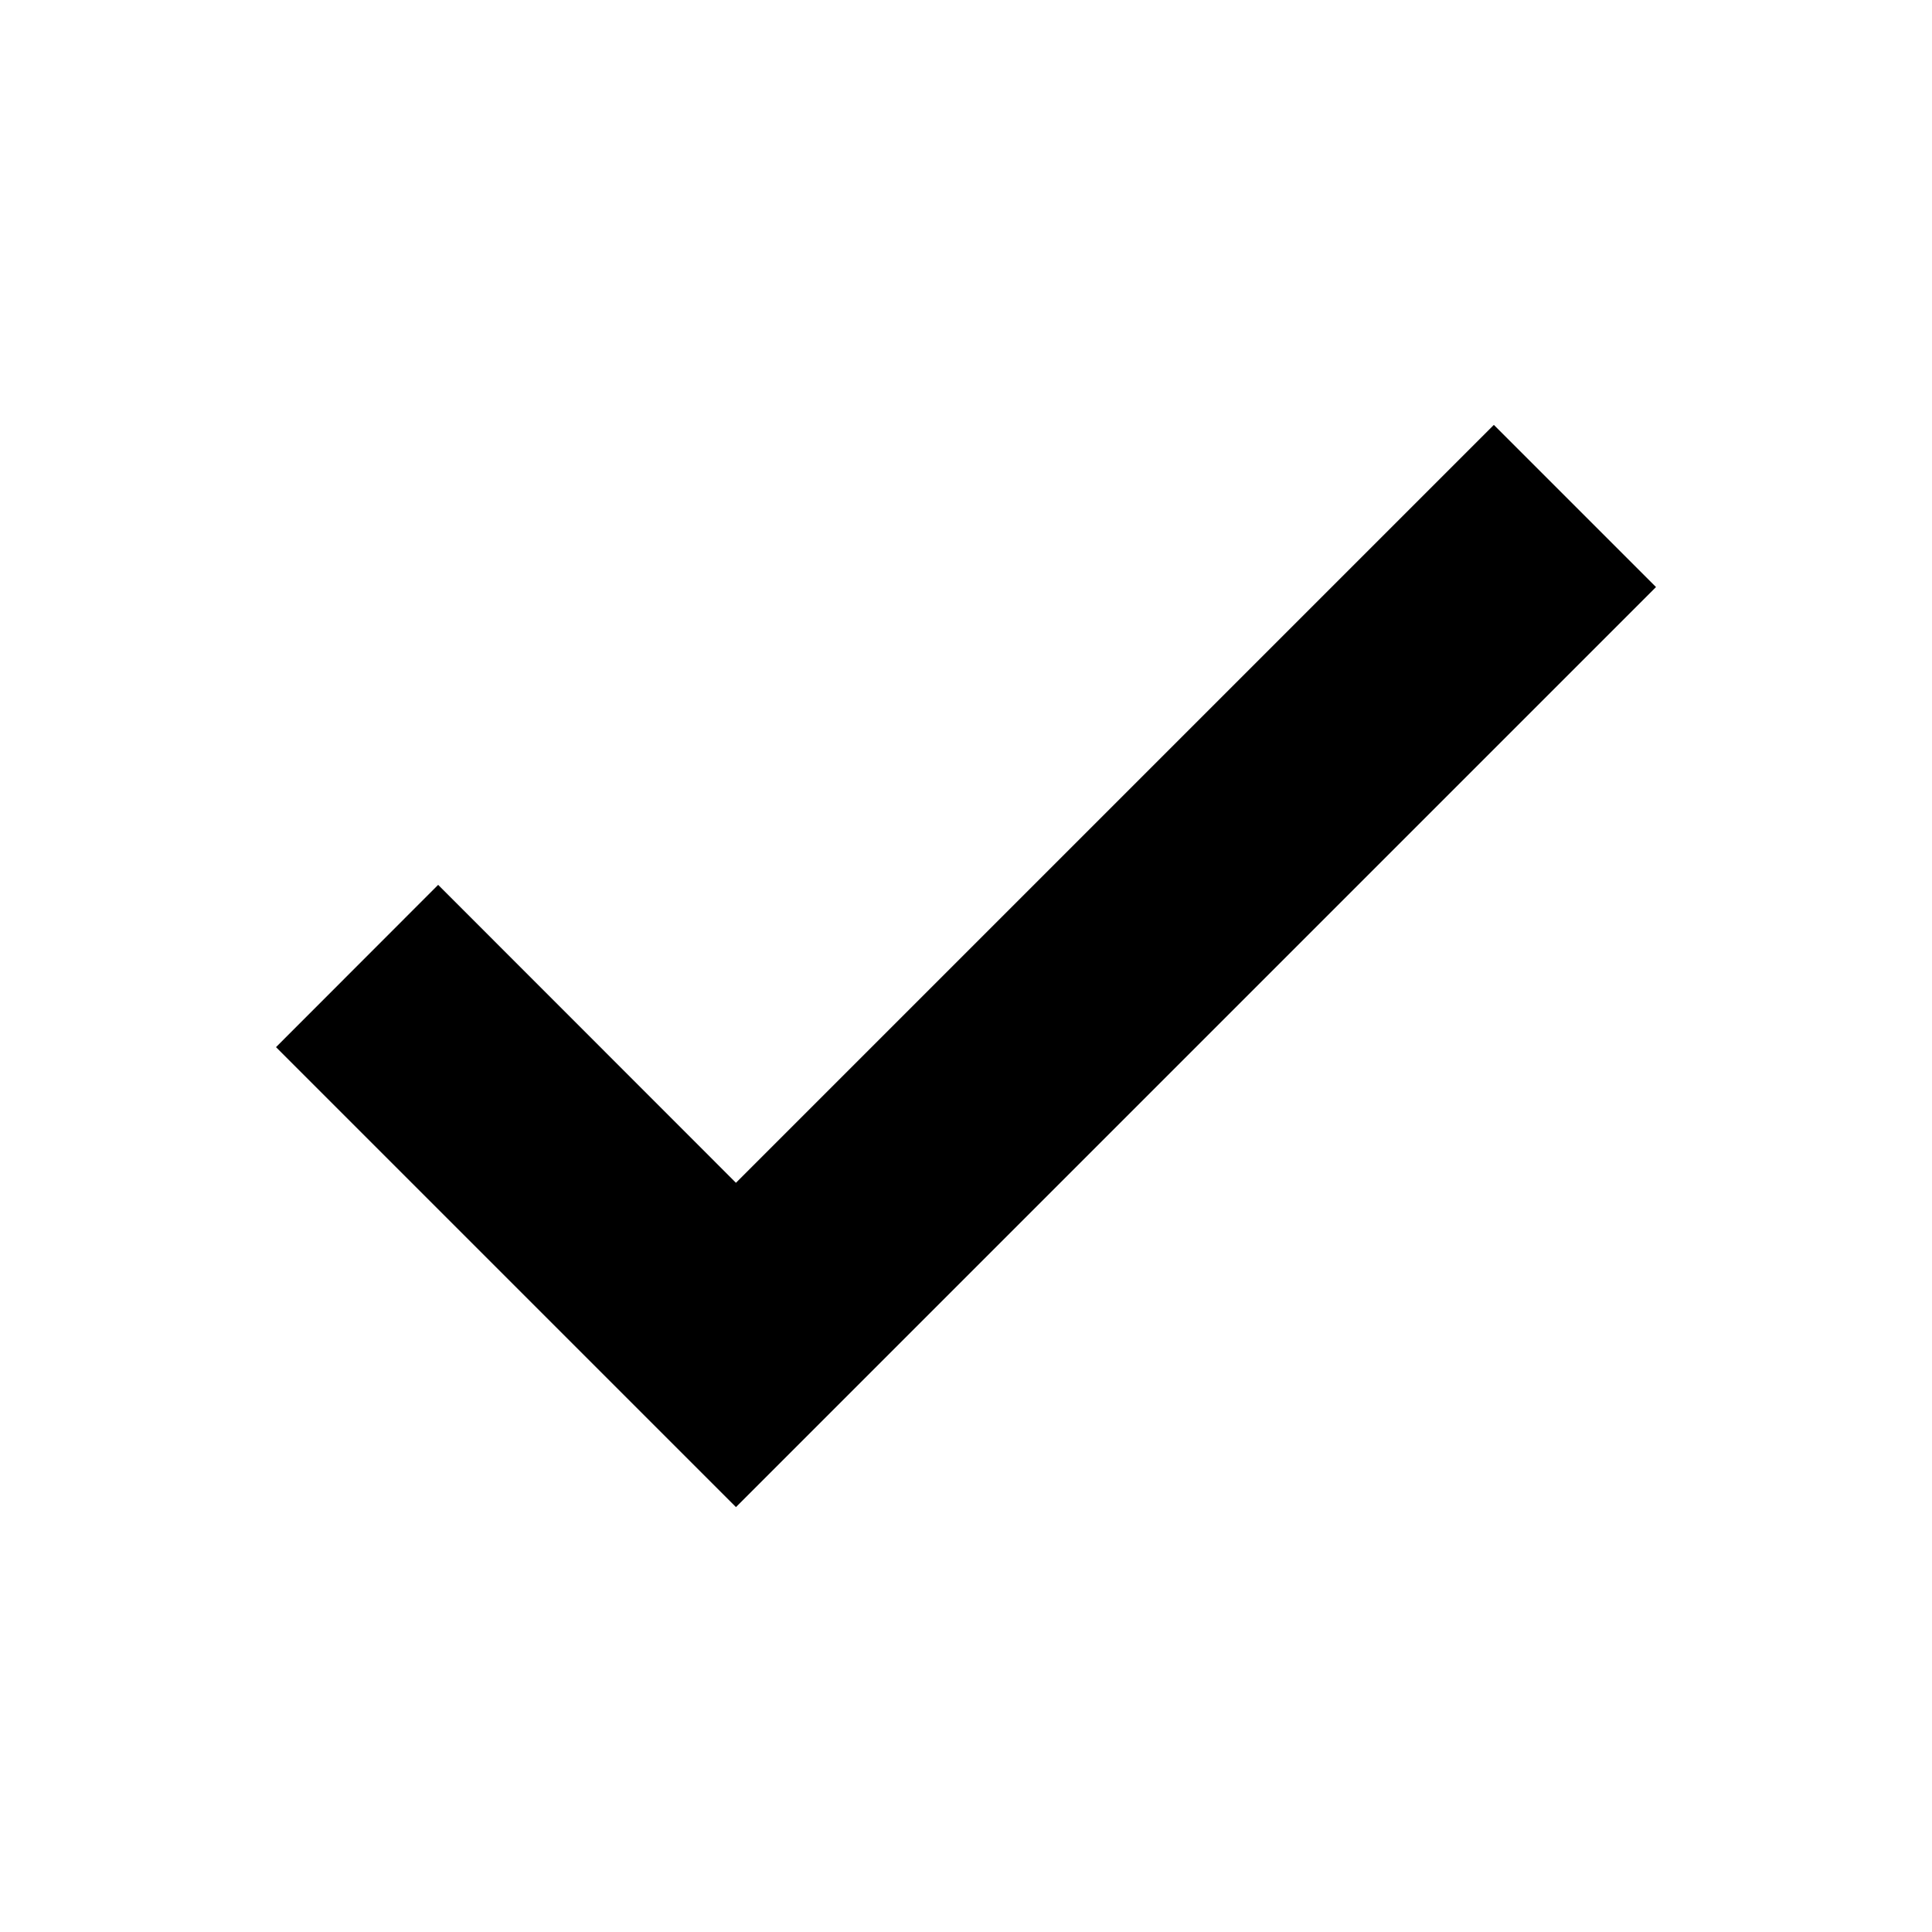
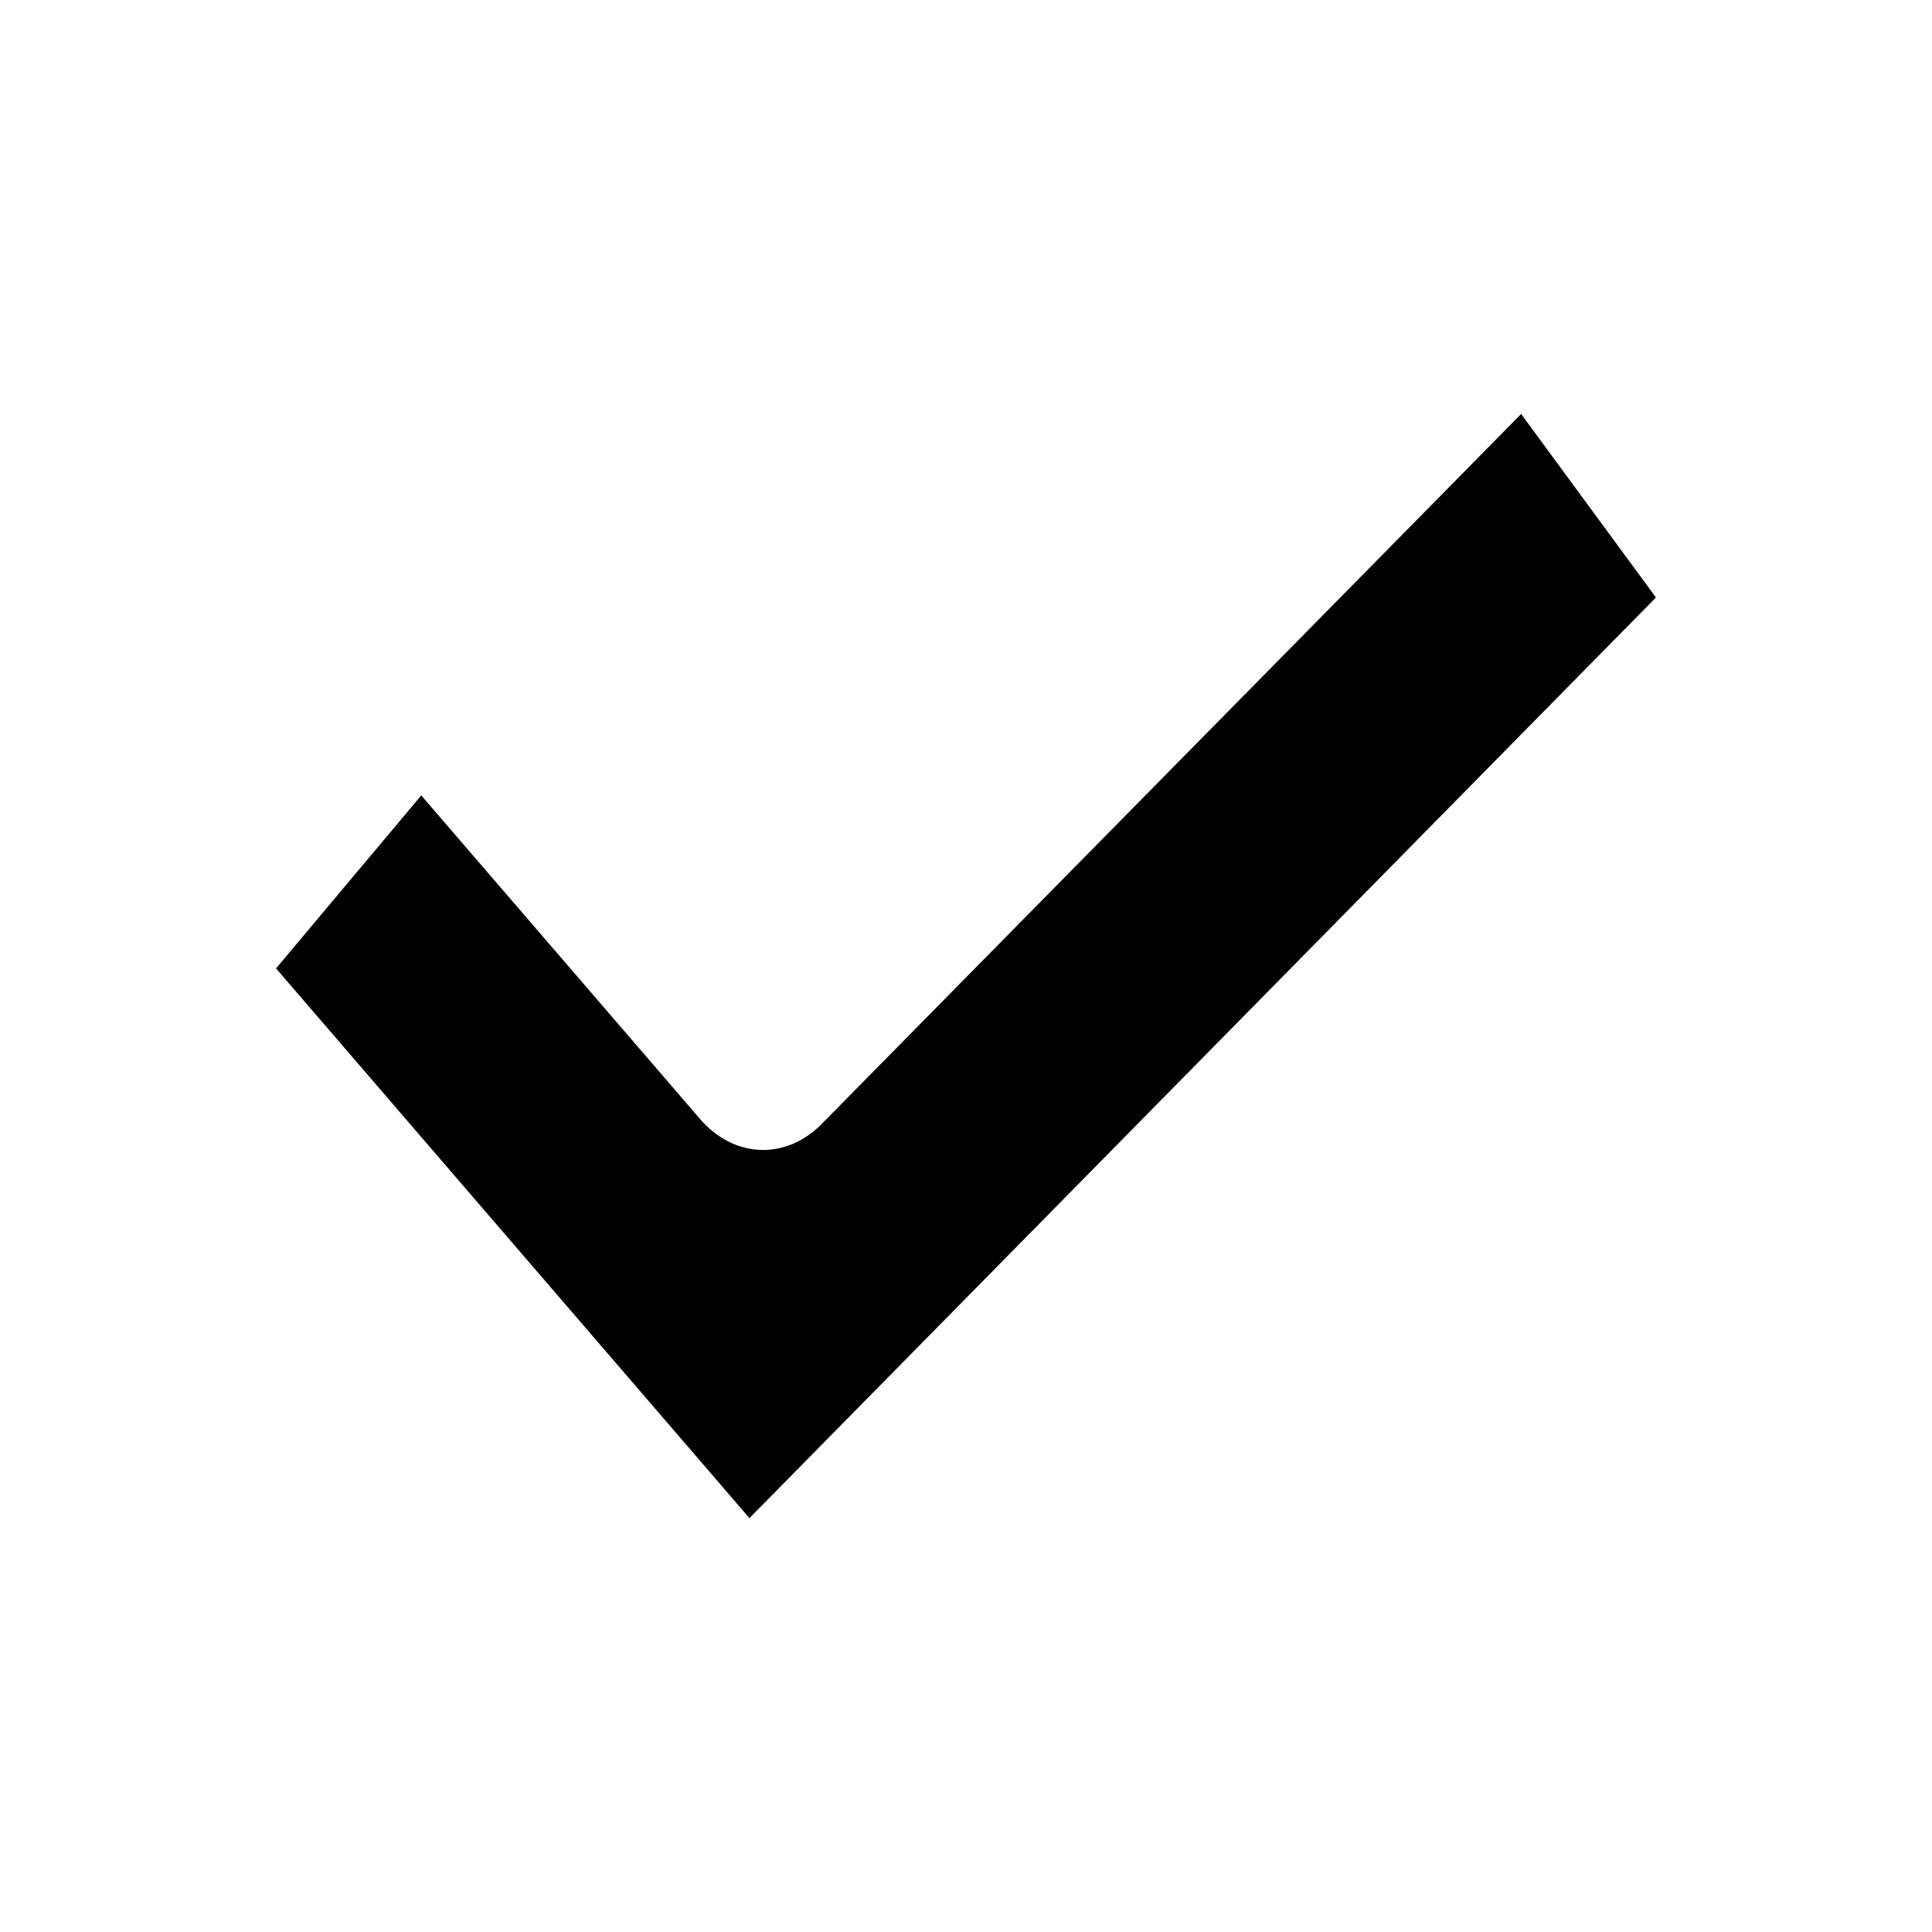
- <svg xmlns="http://www.w3.org/2000/svg" width="14" height="14" viewBox="0 0 14 14" version="1.1" id="svg4">
-   <defs id="defs8" />
-   <path d="M 10.825,3.079 5.333,8.571 3.175,6.412 2,7.588 5.333,10.921 12,4.254 Z" id="path2" style="stroke-width:0.833" />
+ <svg xmlns="http://www.w3.org/2000/svg" height="14" id="svg7384" version="1.1" width="14">
+   <defs id="defs7386">
+     <linearGradient gradientTransform="matrix(-2.736579,0.2820293,-0.1890831,-0.9998832,239.5401,-879.4556)" id="linearGradient19282">
+       <stop id="stop19284" offset="0" style="stop-color:#666666;stop-opacity:1;" />
+     </linearGradient>
+   </defs>
+   <g id="layer9" style="display:inline;opacity:1" transform="translate(-401.0002,-339)">
+     <g id="g1062" transform="translate(400.5002,339)">
+       <g id="layer9-2" style="display:inline;opacity:1" transform="translate(-401.0002,-339)">
+         <path id="path3304" style="color:#000000;font-style:normal;font-variant:normal;font-weight:normal;font-stretch:normal;font-size:medium;line-height:normal;font-family:sans-serif;font-variant-ligatures:normal;font-variant-position:normal;font-variant-caps:normal;font-variant-numeric:normal;font-variant-alternates:normal;font-feature-settings:normal;text-indent:0;text-align:start;text-decoration:none;text-decoration-line:none;text-decoration-style:solid;text-decoration-color:#000000;letter-spacing:normal;word-spacing:normal;text-transform:none;writing-mode:lr-tb;direction:ltr;text-orientation:mixed;dominant-baseline:auto;baseline-shift:baseline;text-anchor:start;white-space:normal;shape-padding:0;clip-rule:nonzero;display:inline;overflow:visible;visibility:visible;opacity:1;isolation:auto;mix-blend-mode:normal;color-interpolation:sRGB;color-interpolation-filters:linearRGB;solid-color:#000000;solid-opacity:1;vector-effect:none;fill:#000000;fill-opacity:1;fill-rule:nonzero;stroke:none;stroke-width:3.047;stroke-linecap:butt;stroke-linejoin:miter;stroke-miterlimit:4;stroke-dasharray:none;stroke-dashoffset:0;stroke-opacity:1;marker:none;color-rendering:auto;image-rendering:auto;shape-rendering:auto;text-rendering:auto;enable-background:accumulate" d="m 412.883,342.5 -5.52,4.523 a 0.727,0.727 0 0 1 -0.959,-0.031 l -2.201,-2.062 -1.146,1.102 3.736,3.502 7.154,-5.865 z" transform="matrix(0.9182205,0,0,1.137462,33.40527,-47.58084)" />
+       </g>
+       <g id="layer10-9" style="display:inline" transform="translate(-401.0002,-339)" />
+       <g id="layer11-1" transform="translate(-401.0002,-339)" />
+       <g id="layer13-2" style="display:inline" transform="translate(-401.0002,-339)" />
+       <g id="layer14-7" transform="translate(-401.0002,-339)" />
+       <g id="layer15-0" style="display:inline" transform="translate(-401.0002,-339)" />
+       <g id="g71291-9" style="display:inline" transform="translate(-401.0002,-339)" />
+       <g id="g4953-3" style="display:inline" transform="translate(-401.0002,-339)" />
+       <g id="layer12-6" style="display:inline" transform="translate(-401.0002,-339)" />
+     </g>
+   </g>
+   <g id="layer10" style="display:inline" transform="translate(-401.0002,-339)" />
+   <g id="layer11" transform="translate(-401.0002,-339)" />
+   <g id="layer13" style="display:inline" transform="translate(-401.0002,-339)" />
+   <g id="layer14" transform="translate(-401.0002,-339)" />
+   <g id="layer15" style="display:inline" transform="translate(-401.0002,-339)" />
+   <g id="g71291" style="display:inline" transform="translate(-401.0002,-339)" />
+   <g id="g4953" style="display:inline" transform="translate(-401.0002,-339)" />
+   <g id="layer12" style="display:inline" transform="translate(-401.0002,-339)" />
</svg>
